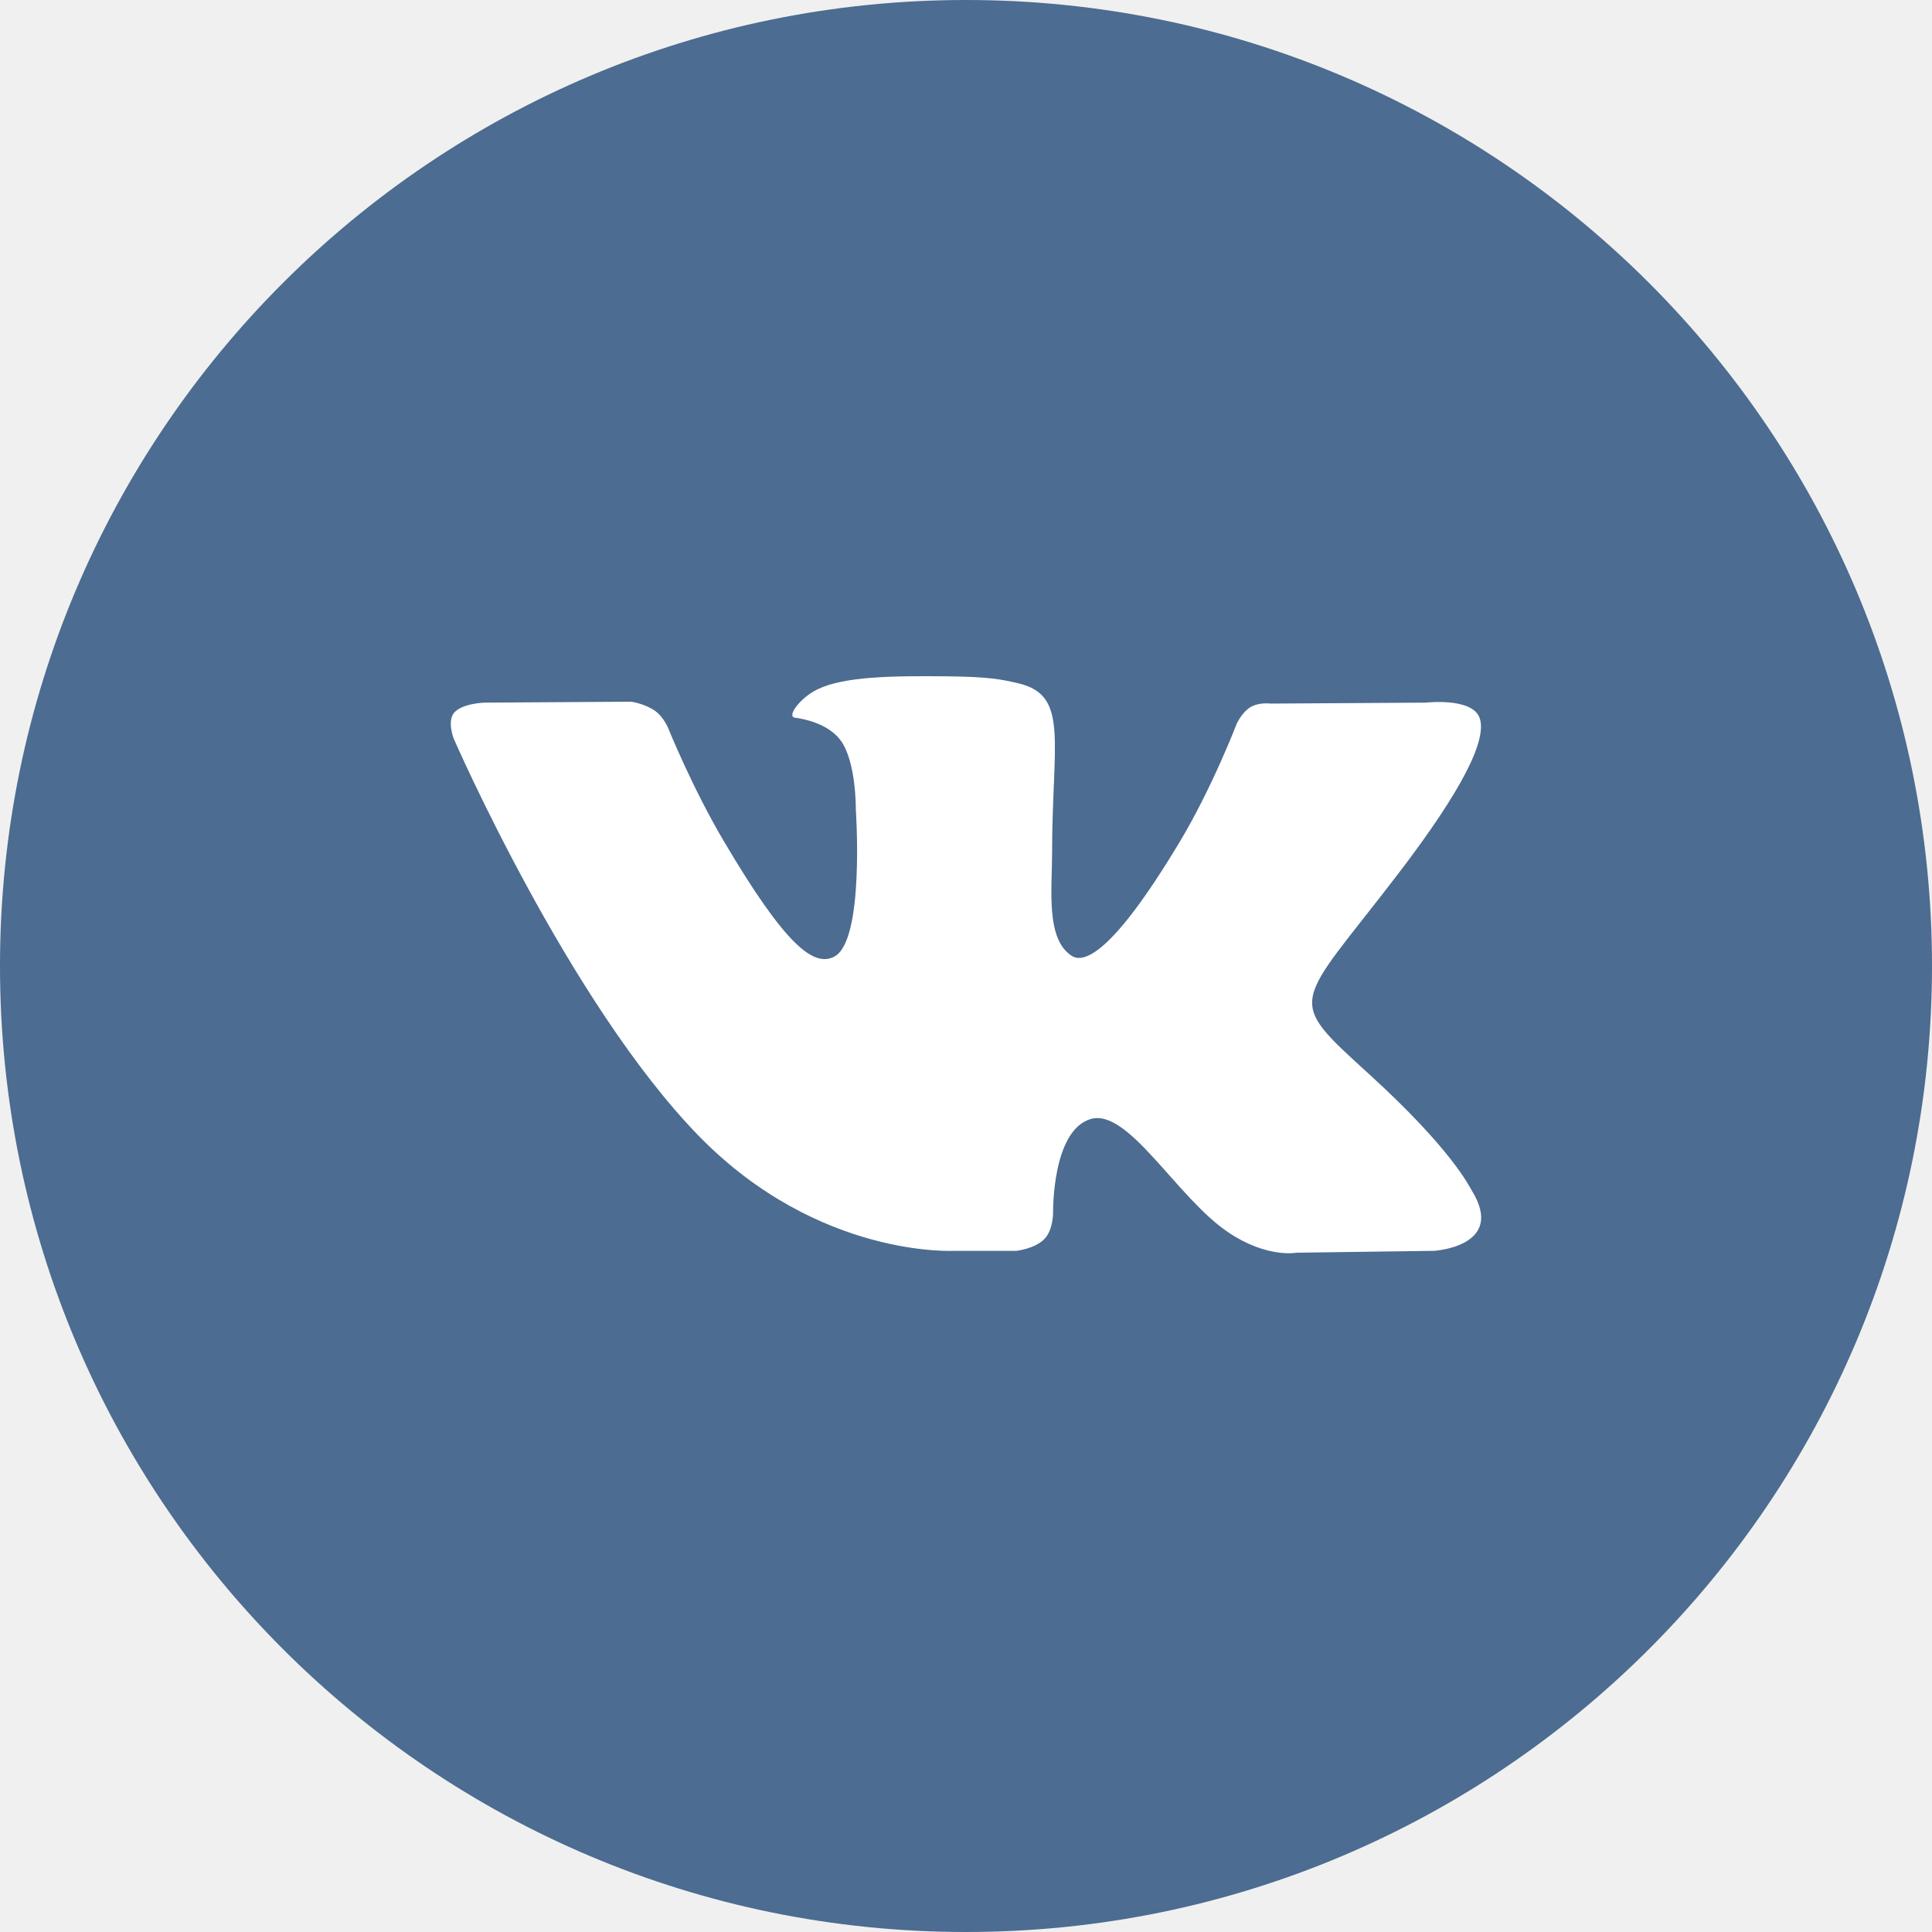
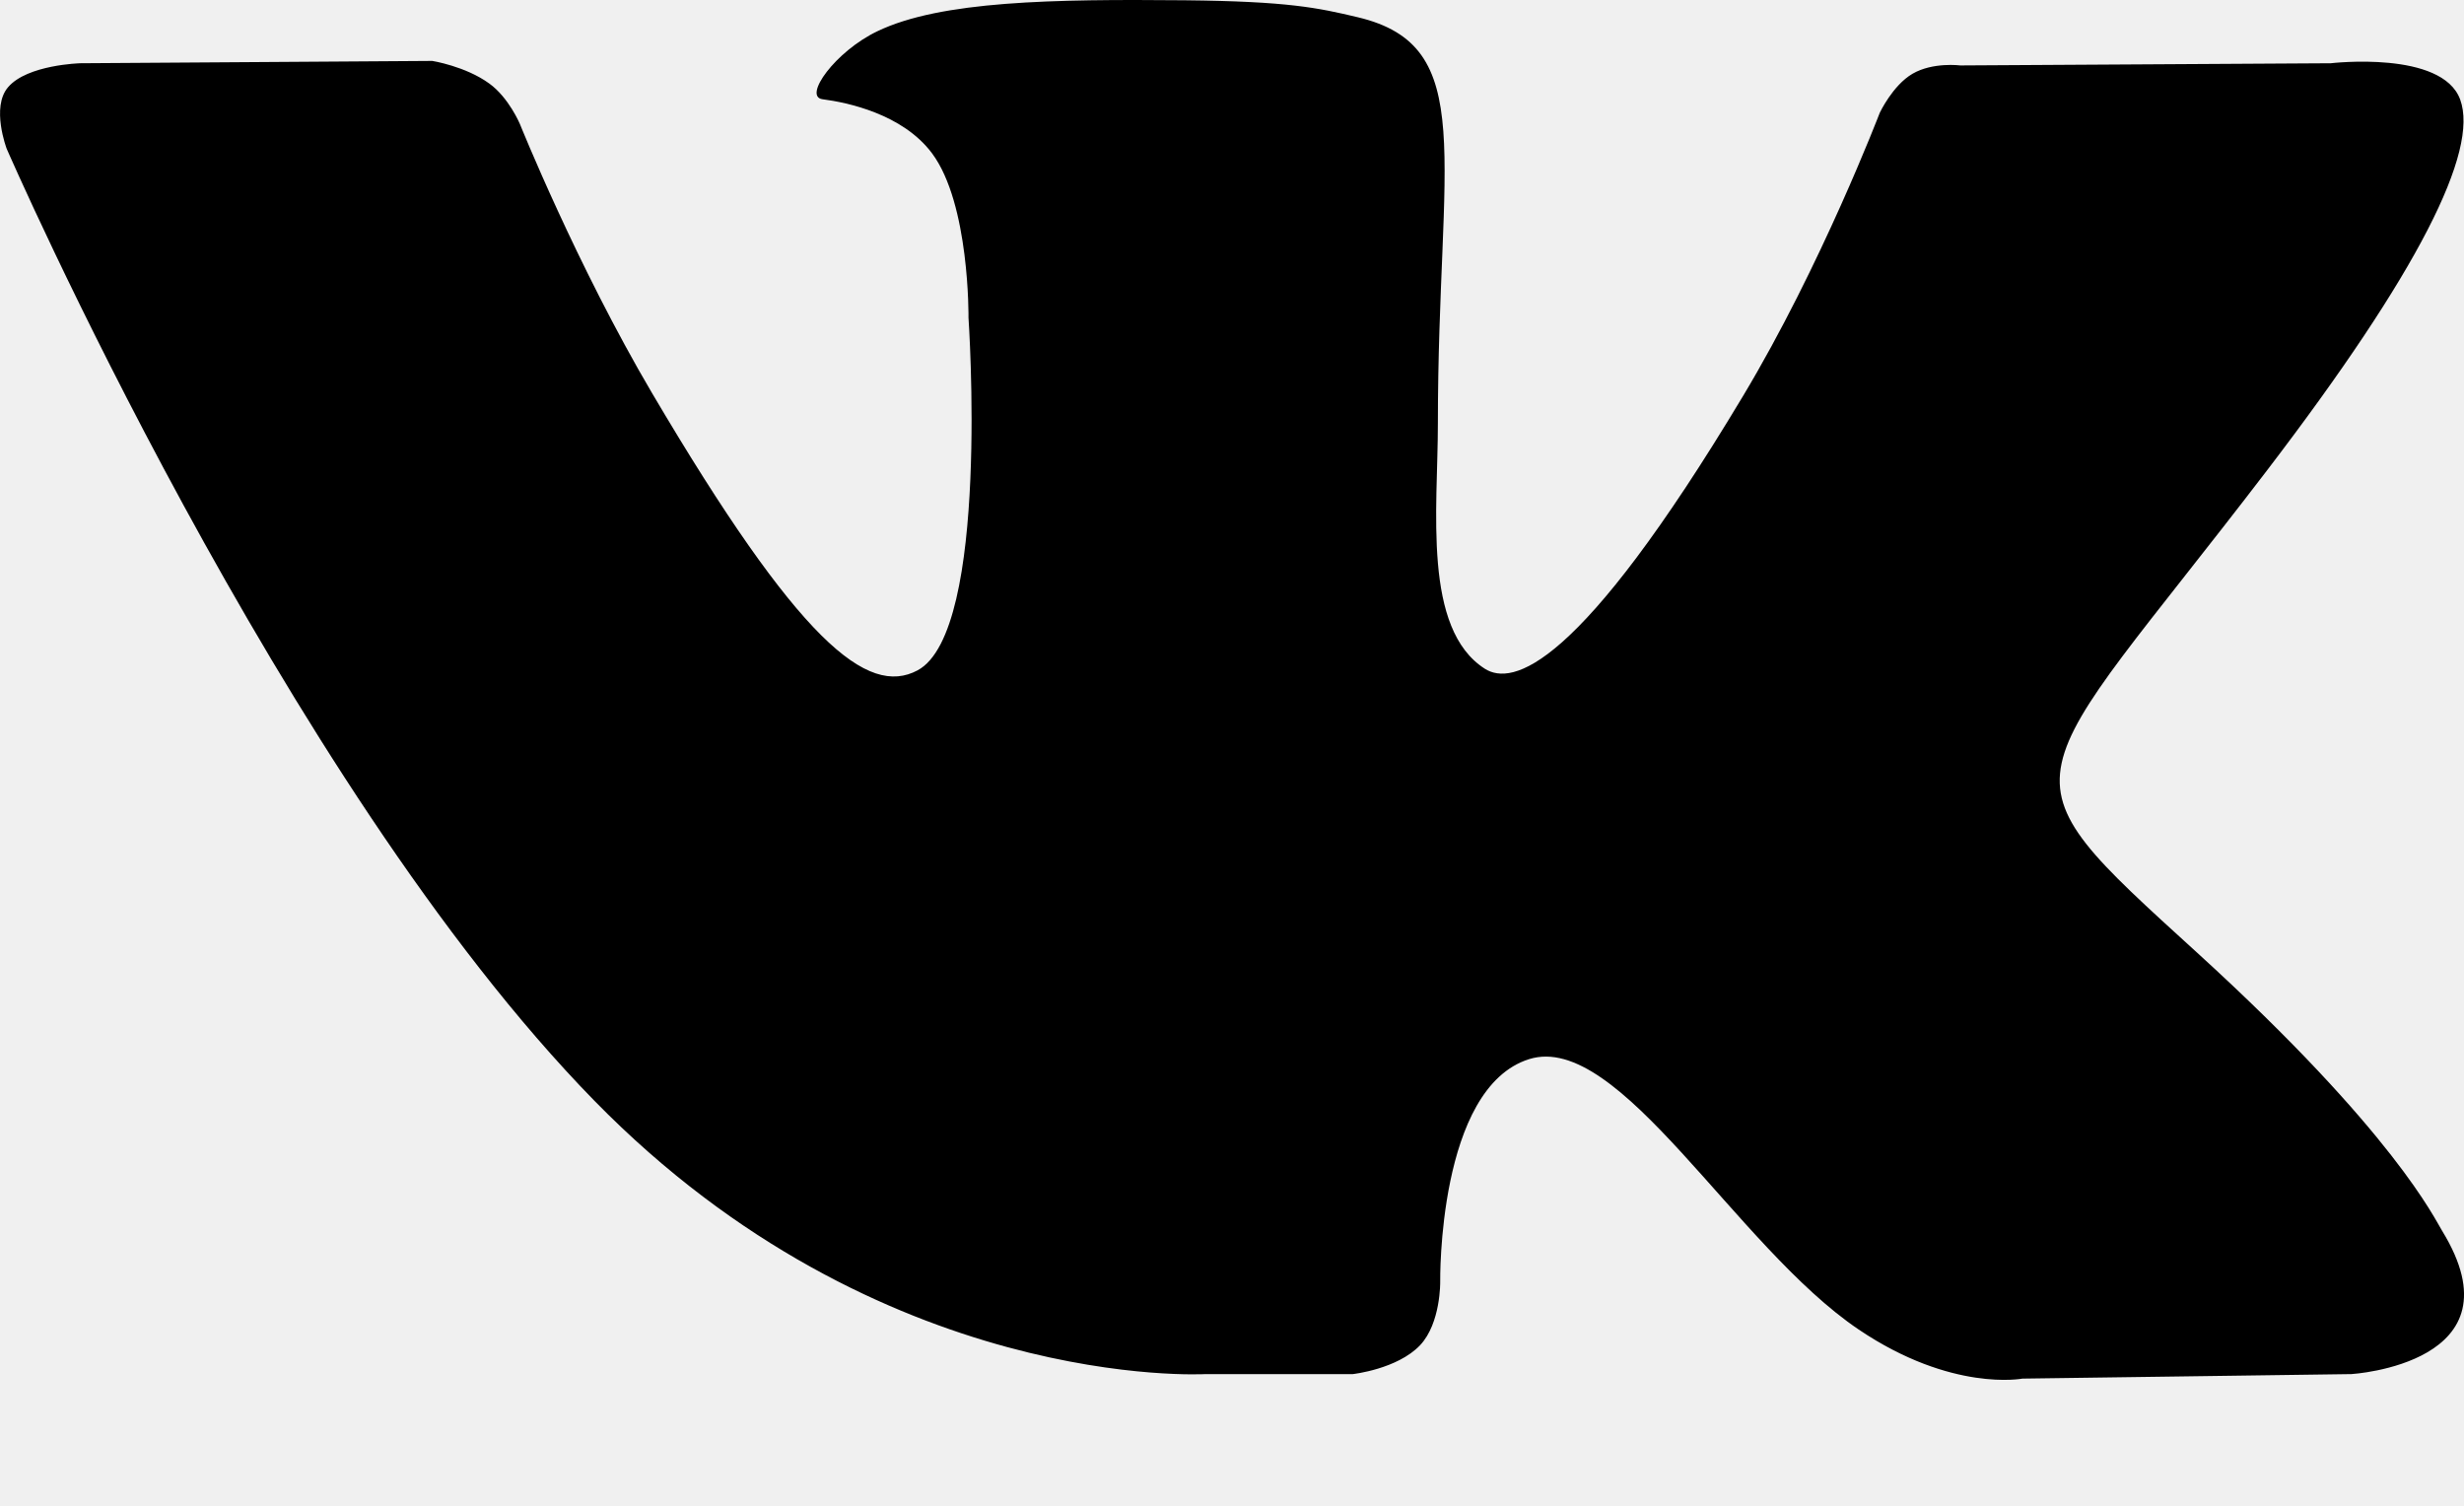
- <svg xmlns="http://www.w3.org/2000/svg" width="35px" height="35px" viewBox="0 0 35 35" version="1.1">
-   <g id="VK-Copy-2">
-     <path d="M0 17.5C0 7.835 7.835 0 17.5 0C27.165 0 35 7.835 35 17.5C35 27.165 27.165 35 17.5 35C7.835 35 0 27.165 0 17.5Z" id="back" fill="#4C6C91" fill-rule="evenodd" stroke="none" />
-     <path d="M10.249 10.41C10.249 10.41 10.586 10.373 10.758 10.191C10.916 10.024 10.911 9.71 10.911 9.71C10.911 9.71 10.89 8.241 11.585 8.024C12.269 7.811 13.148 9.444 14.082 10.073C14.786 10.548 15.321 10.444 15.321 10.444L17.815 10.41C17.815 10.41 19.118 10.331 18.5 9.324C18.449 9.242 18.14 8.58 16.647 7.219C15.083 5.795 15.293 6.026 17.176 3.562C18.322 2.062 18.781 1.146 18.637 0.754C18.501 0.38 17.658 0.479 17.658 0.479L14.851 0.496C14.851 0.496 14.643 0.468 14.489 0.559C14.338 0.647 14.24 0.855 14.24 0.855C14.24 0.855 13.797 2.015 13.204 3.003C11.954 5.085 11.455 5.196 11.25 5.067C10.775 4.765 10.893 3.855 10.893 3.209C10.893 1.19 11.206 0.348 10.286 0.13C9.981 0.058 9.757 0.01 8.976 0.002C7.975 -0.008 7.127 0.006 6.647 0.236C6.327 0.389 6.081 0.732 6.232 0.751C6.417 0.776 6.837 0.863 7.06 1.16C7.347 1.545 7.337 2.407 7.337 2.407C7.337 2.407 7.503 4.783 6.951 5.078C6.573 5.281 6.055 4.868 4.94 2.978C4.369 2.01 3.938 0.94 3.938 0.94C3.938 0.94 3.855 0.74 3.706 0.632C3.526 0.502 3.275 0.462 3.275 0.462L0.609 0.479C0.609 0.479 0.208 0.49 0.061 0.661C-0.07 0.812 0.051 1.127 0.051 1.127C0.051 1.127 2.139 5.922 4.503 8.339C6.672 10.555 9.133 10.41 9.133 10.41L10.249 10.41Z" transform="translate(8.166667 12.25)" id="Shape" fill="#FFFFFF" fill-rule="evenodd" stroke="none" />
-   </g>
+ <svg xmlns="http://www.w3.org/2000/svg" width="18px" height="11px" viewBox="0 0 18 11" version="1.1">
+   <path d="M9.883 10.038C9.883 10.038 10.208 10.002 10.374 9.827C10.526 9.666 10.521 9.363 10.521 9.363C10.521 9.363 10.501 7.947 11.171 7.737C11.831 7.532 12.679 9.107 13.579 9.713C14.258 10.171 14.774 10.071 14.774 10.071L17.178 10.038C17.178 10.038 18.436 9.962 17.84 8.991C17.79 8.912 17.492 8.273 16.052 6.961C14.544 5.588 14.747 5.81 16.562 3.435C17.668 1.988 18.11 1.105 17.972 0.727C17.84 0.366 17.027 0.462 17.027 0.462L14.321 0.478C14.321 0.478 14.12 0.452 13.971 0.539C13.826 0.624 13.732 0.824 13.732 0.824C13.732 0.824 13.304 1.943 12.732 2.895C11.527 4.904 11.046 5.01 10.848 4.886C10.39 4.594 10.504 3.717 10.504 3.094C10.504 1.147 10.805 0.336 9.919 0.126C9.625 0.056 9.408 0.01 8.655 0.002C7.69 -0.007 6.873 0.006 6.41 0.228C6.102 0.375 5.864 0.706 6.009 0.725C6.188 0.748 6.593 0.832 6.808 1.119C7.085 1.489 7.075 2.321 7.075 2.321C7.075 2.321 7.235 4.613 6.703 4.897C6.338 5.092 5.838 4.694 4.763 2.871C4.213 1.938 3.798 0.906 3.798 0.906C3.798 0.906 3.717 0.713 3.574 0.61C3.401 0.484 3.158 0.445 3.158 0.445L0.587 0.462C0.587 0.462 0.2 0.472 0.059 0.637C-0.067 0.783 0.049 1.087 0.049 1.087C0.049 1.087 2.062 5.711 4.343 8.042C6.433 10.178 8.807 10.038 8.807 10.038L9.883 10.038Z" id="Shape" fill="currentColor" fill-rule="evenodd" stroke="none" />
</svg>
